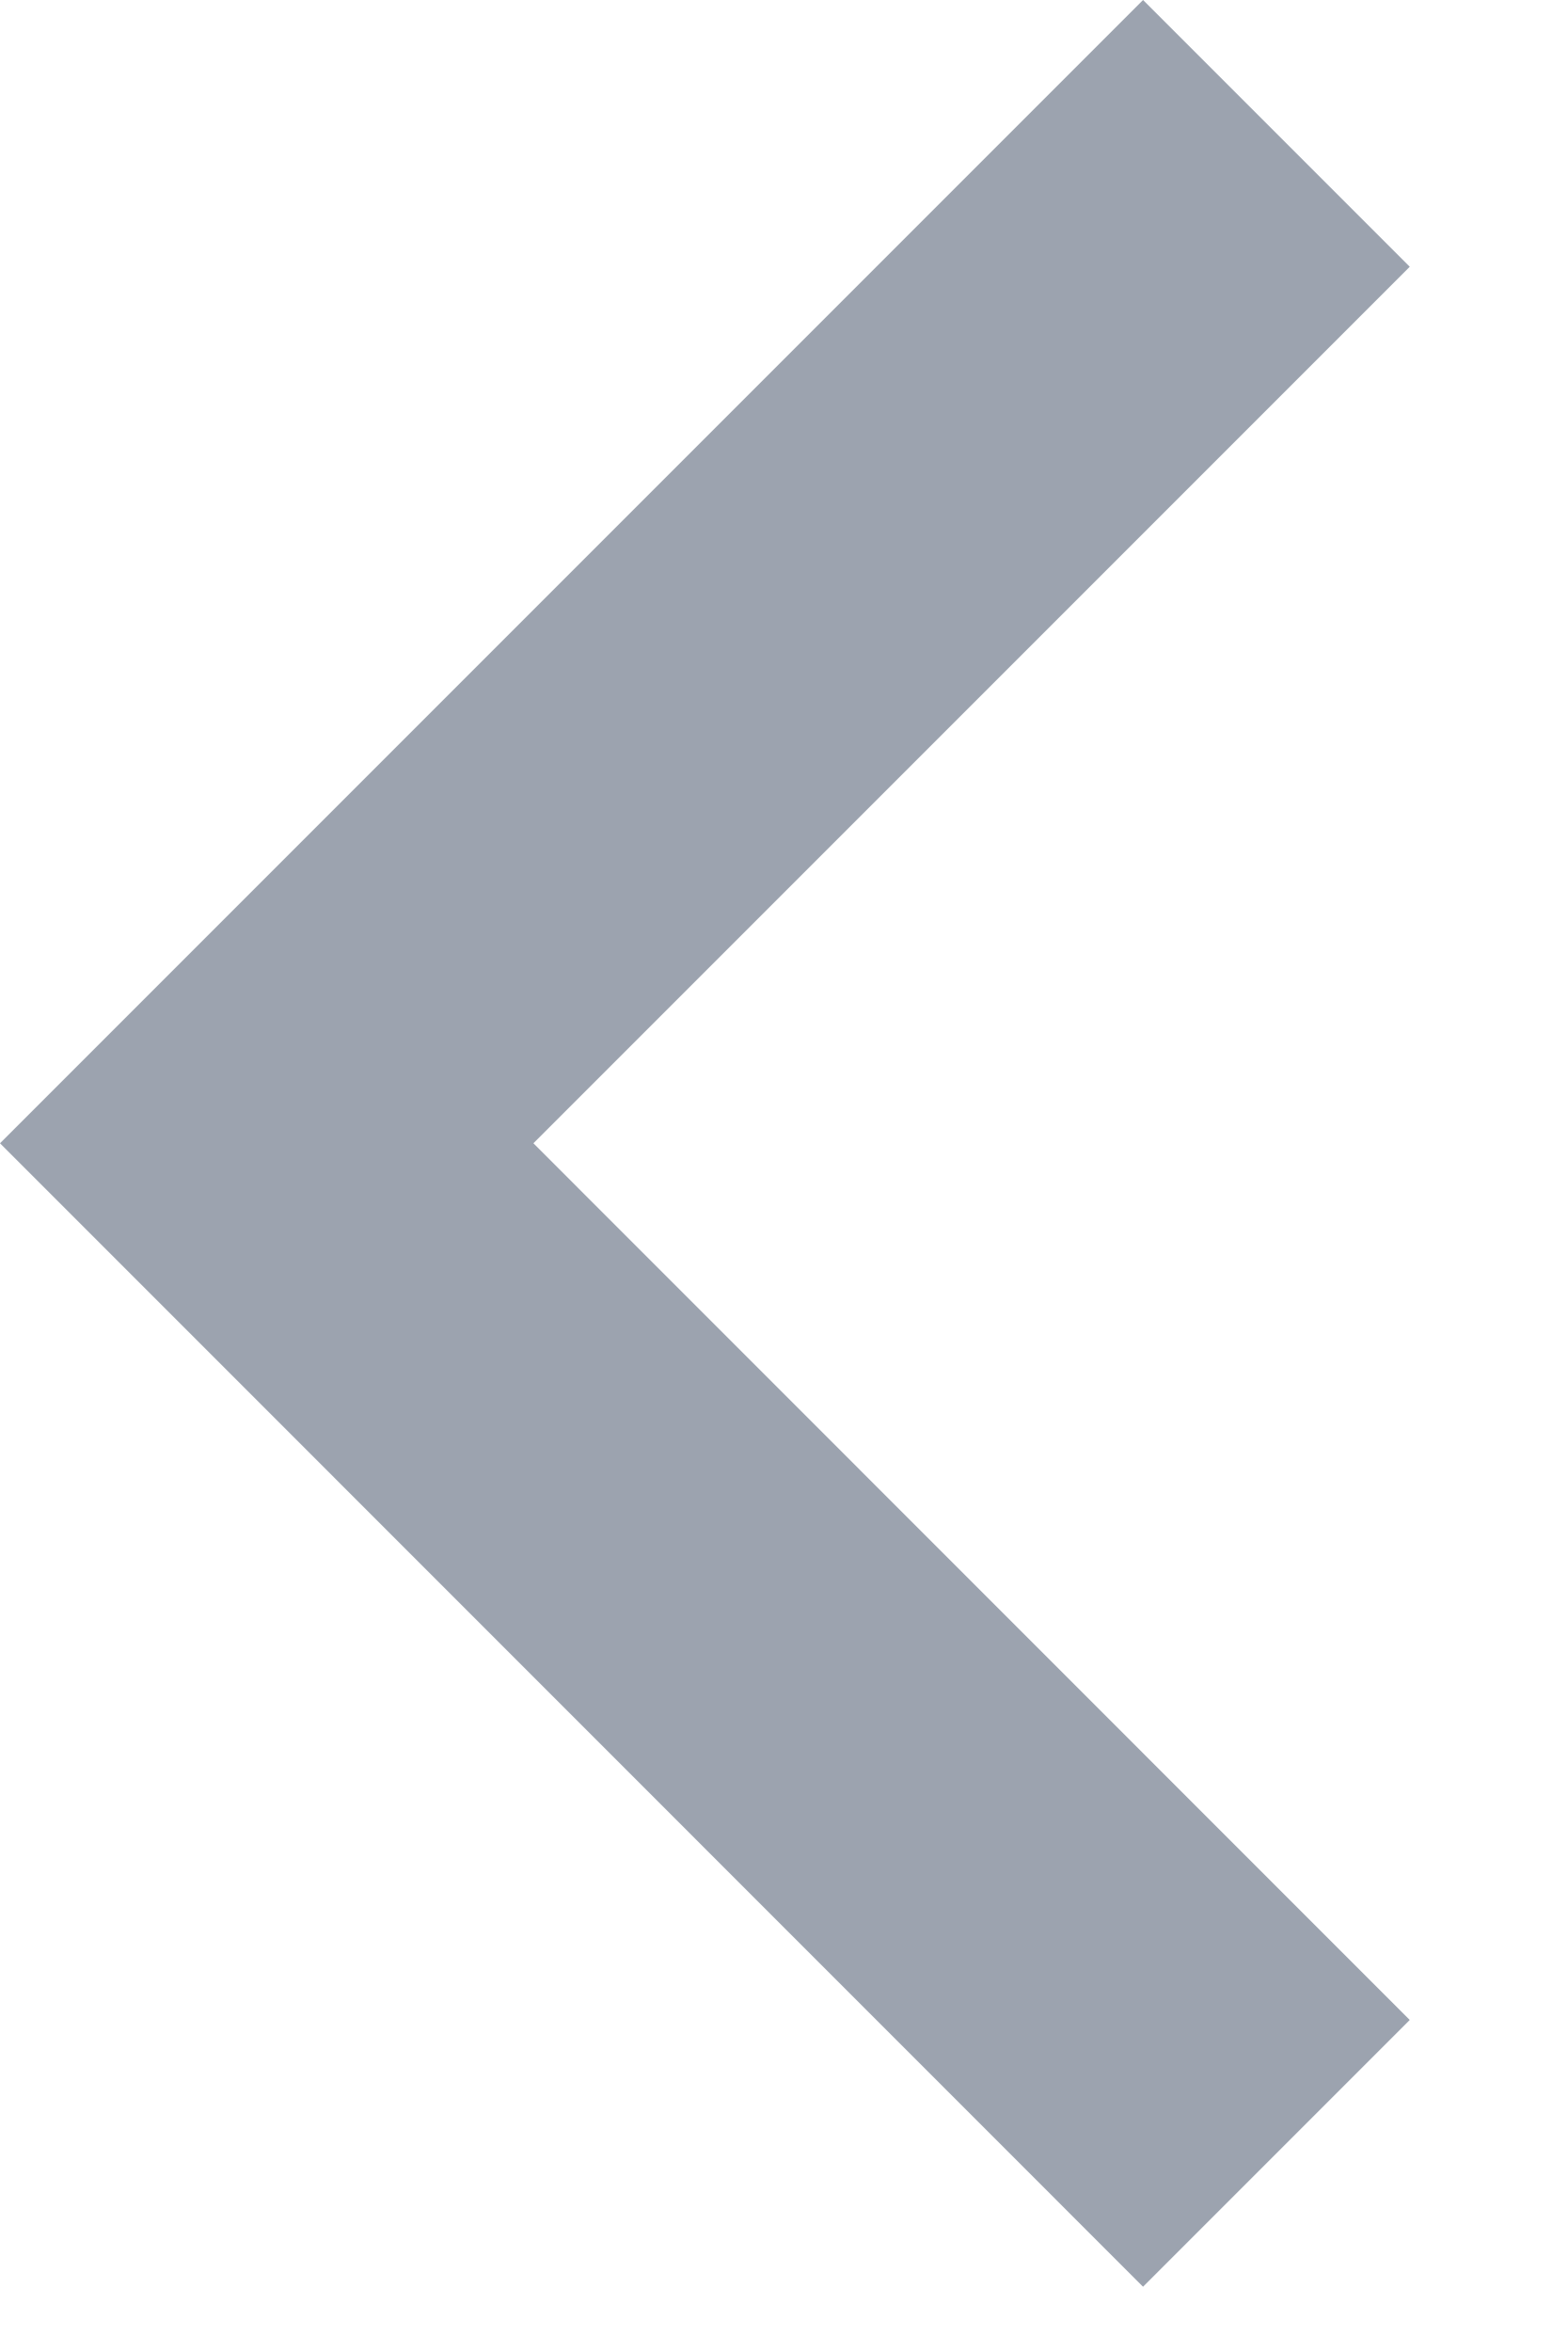
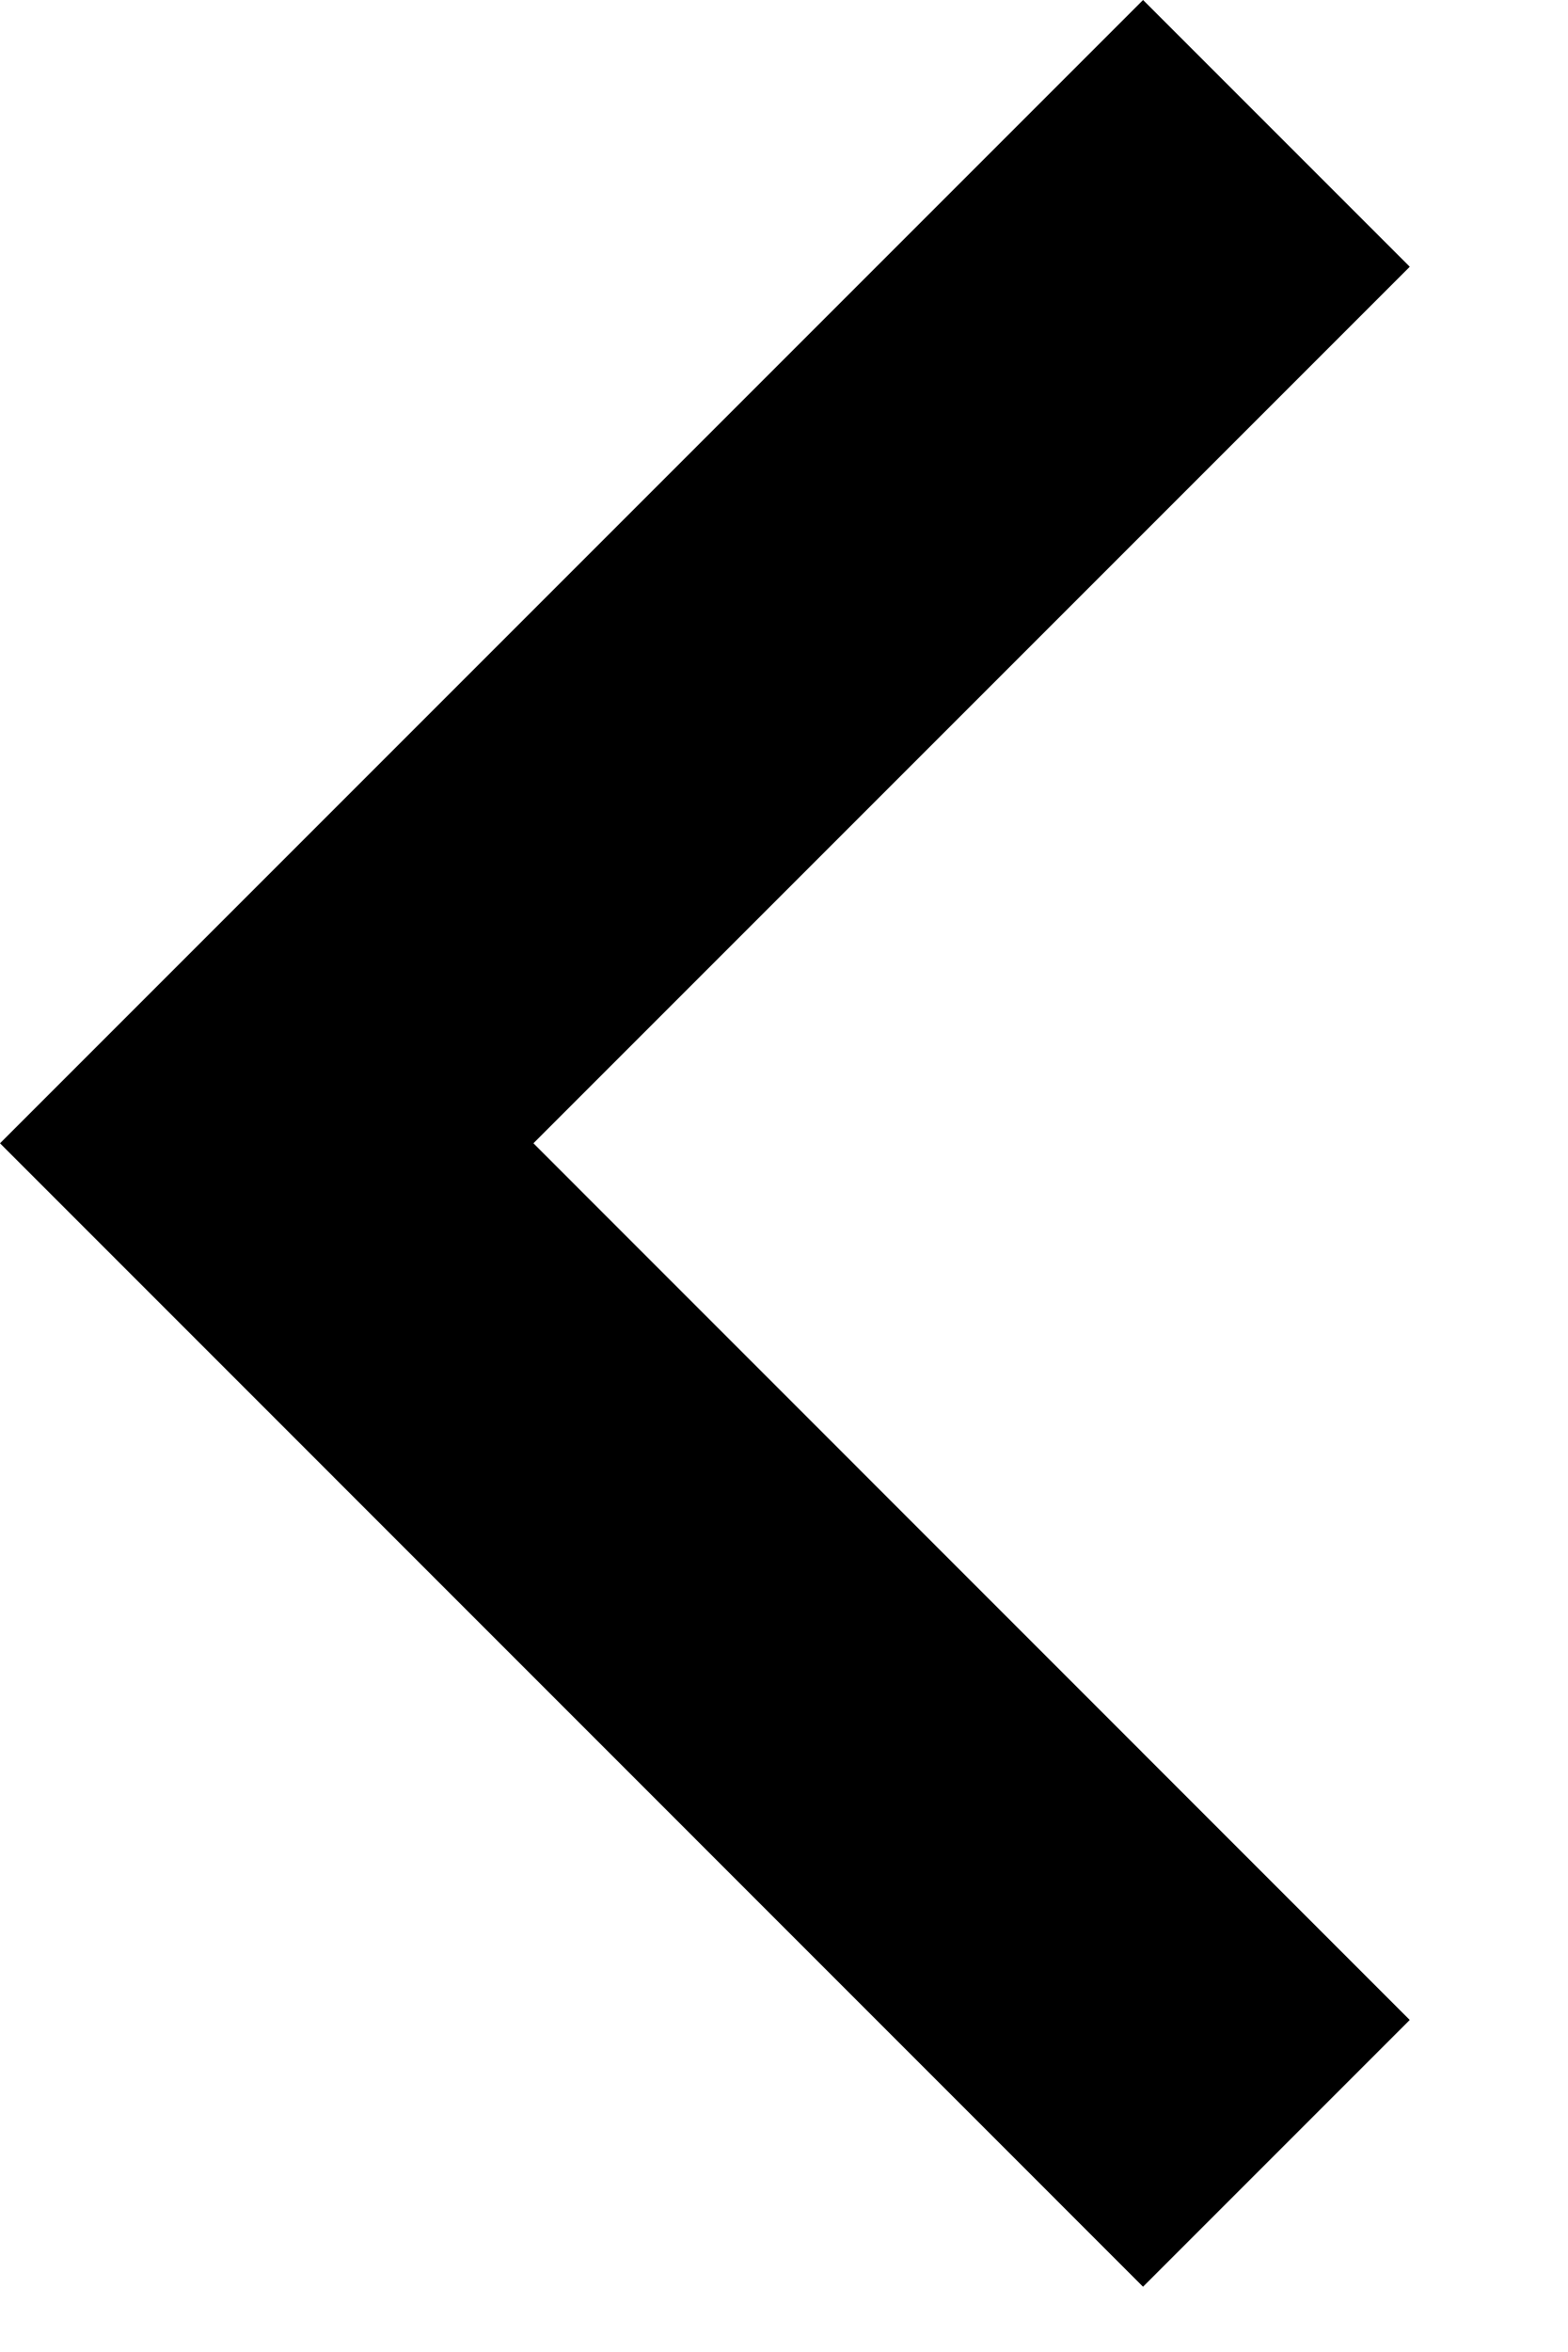
- <svg xmlns="http://www.w3.org/2000/svg" width="8" height="12" viewBox="0 0 8 12" fill="none">
-   <path d="M5.833 11.667L0 5.833L5.833 -1.04904e-05L7.194 1.361L2.722 5.833L7.194 10.306L5.833 11.667Z" fill="#9CA3AF" />
+ <svg xmlns="http://www.w3.org/2000/svg" width="8" height="12" viewBox="0 0 8 12" fill="currentColor">
+   <path d="M5.833 11.667L0 5.833L5.833 -1.04904e-05L7.194 1.361L2.722 5.833L7.194 10.306L5.833 11.667Z" fill="currentColor" />
</svg>
